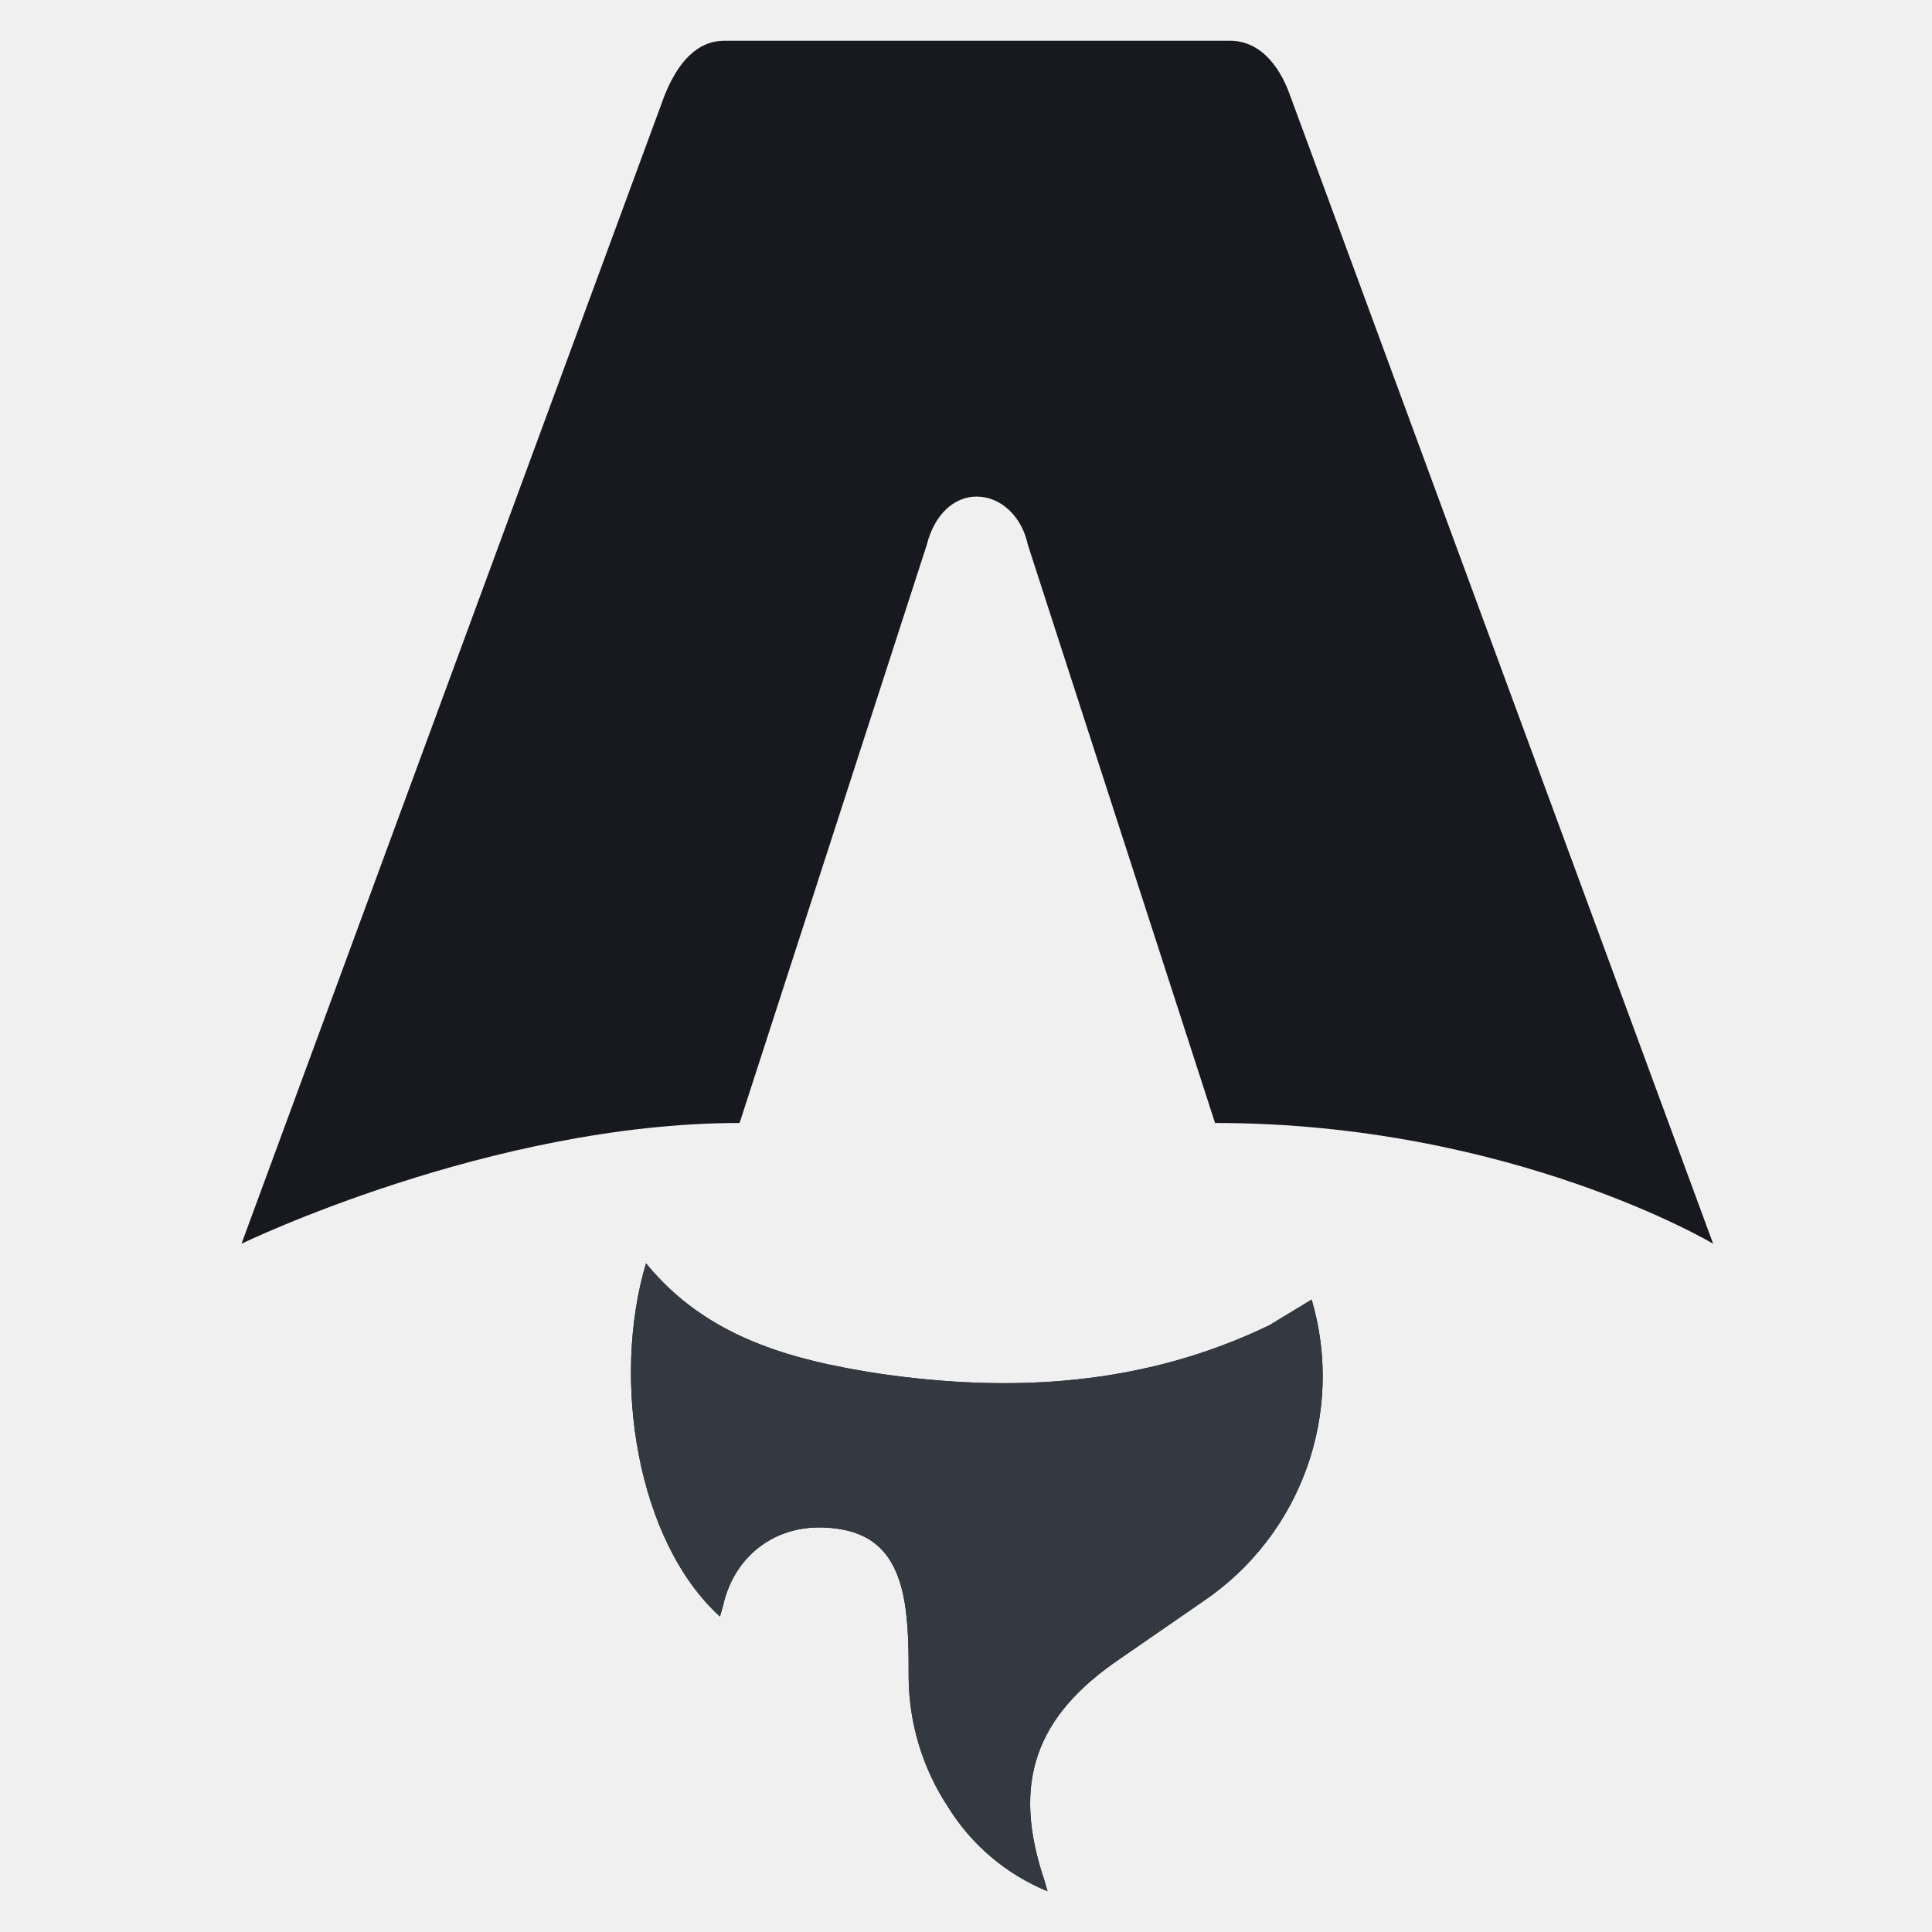
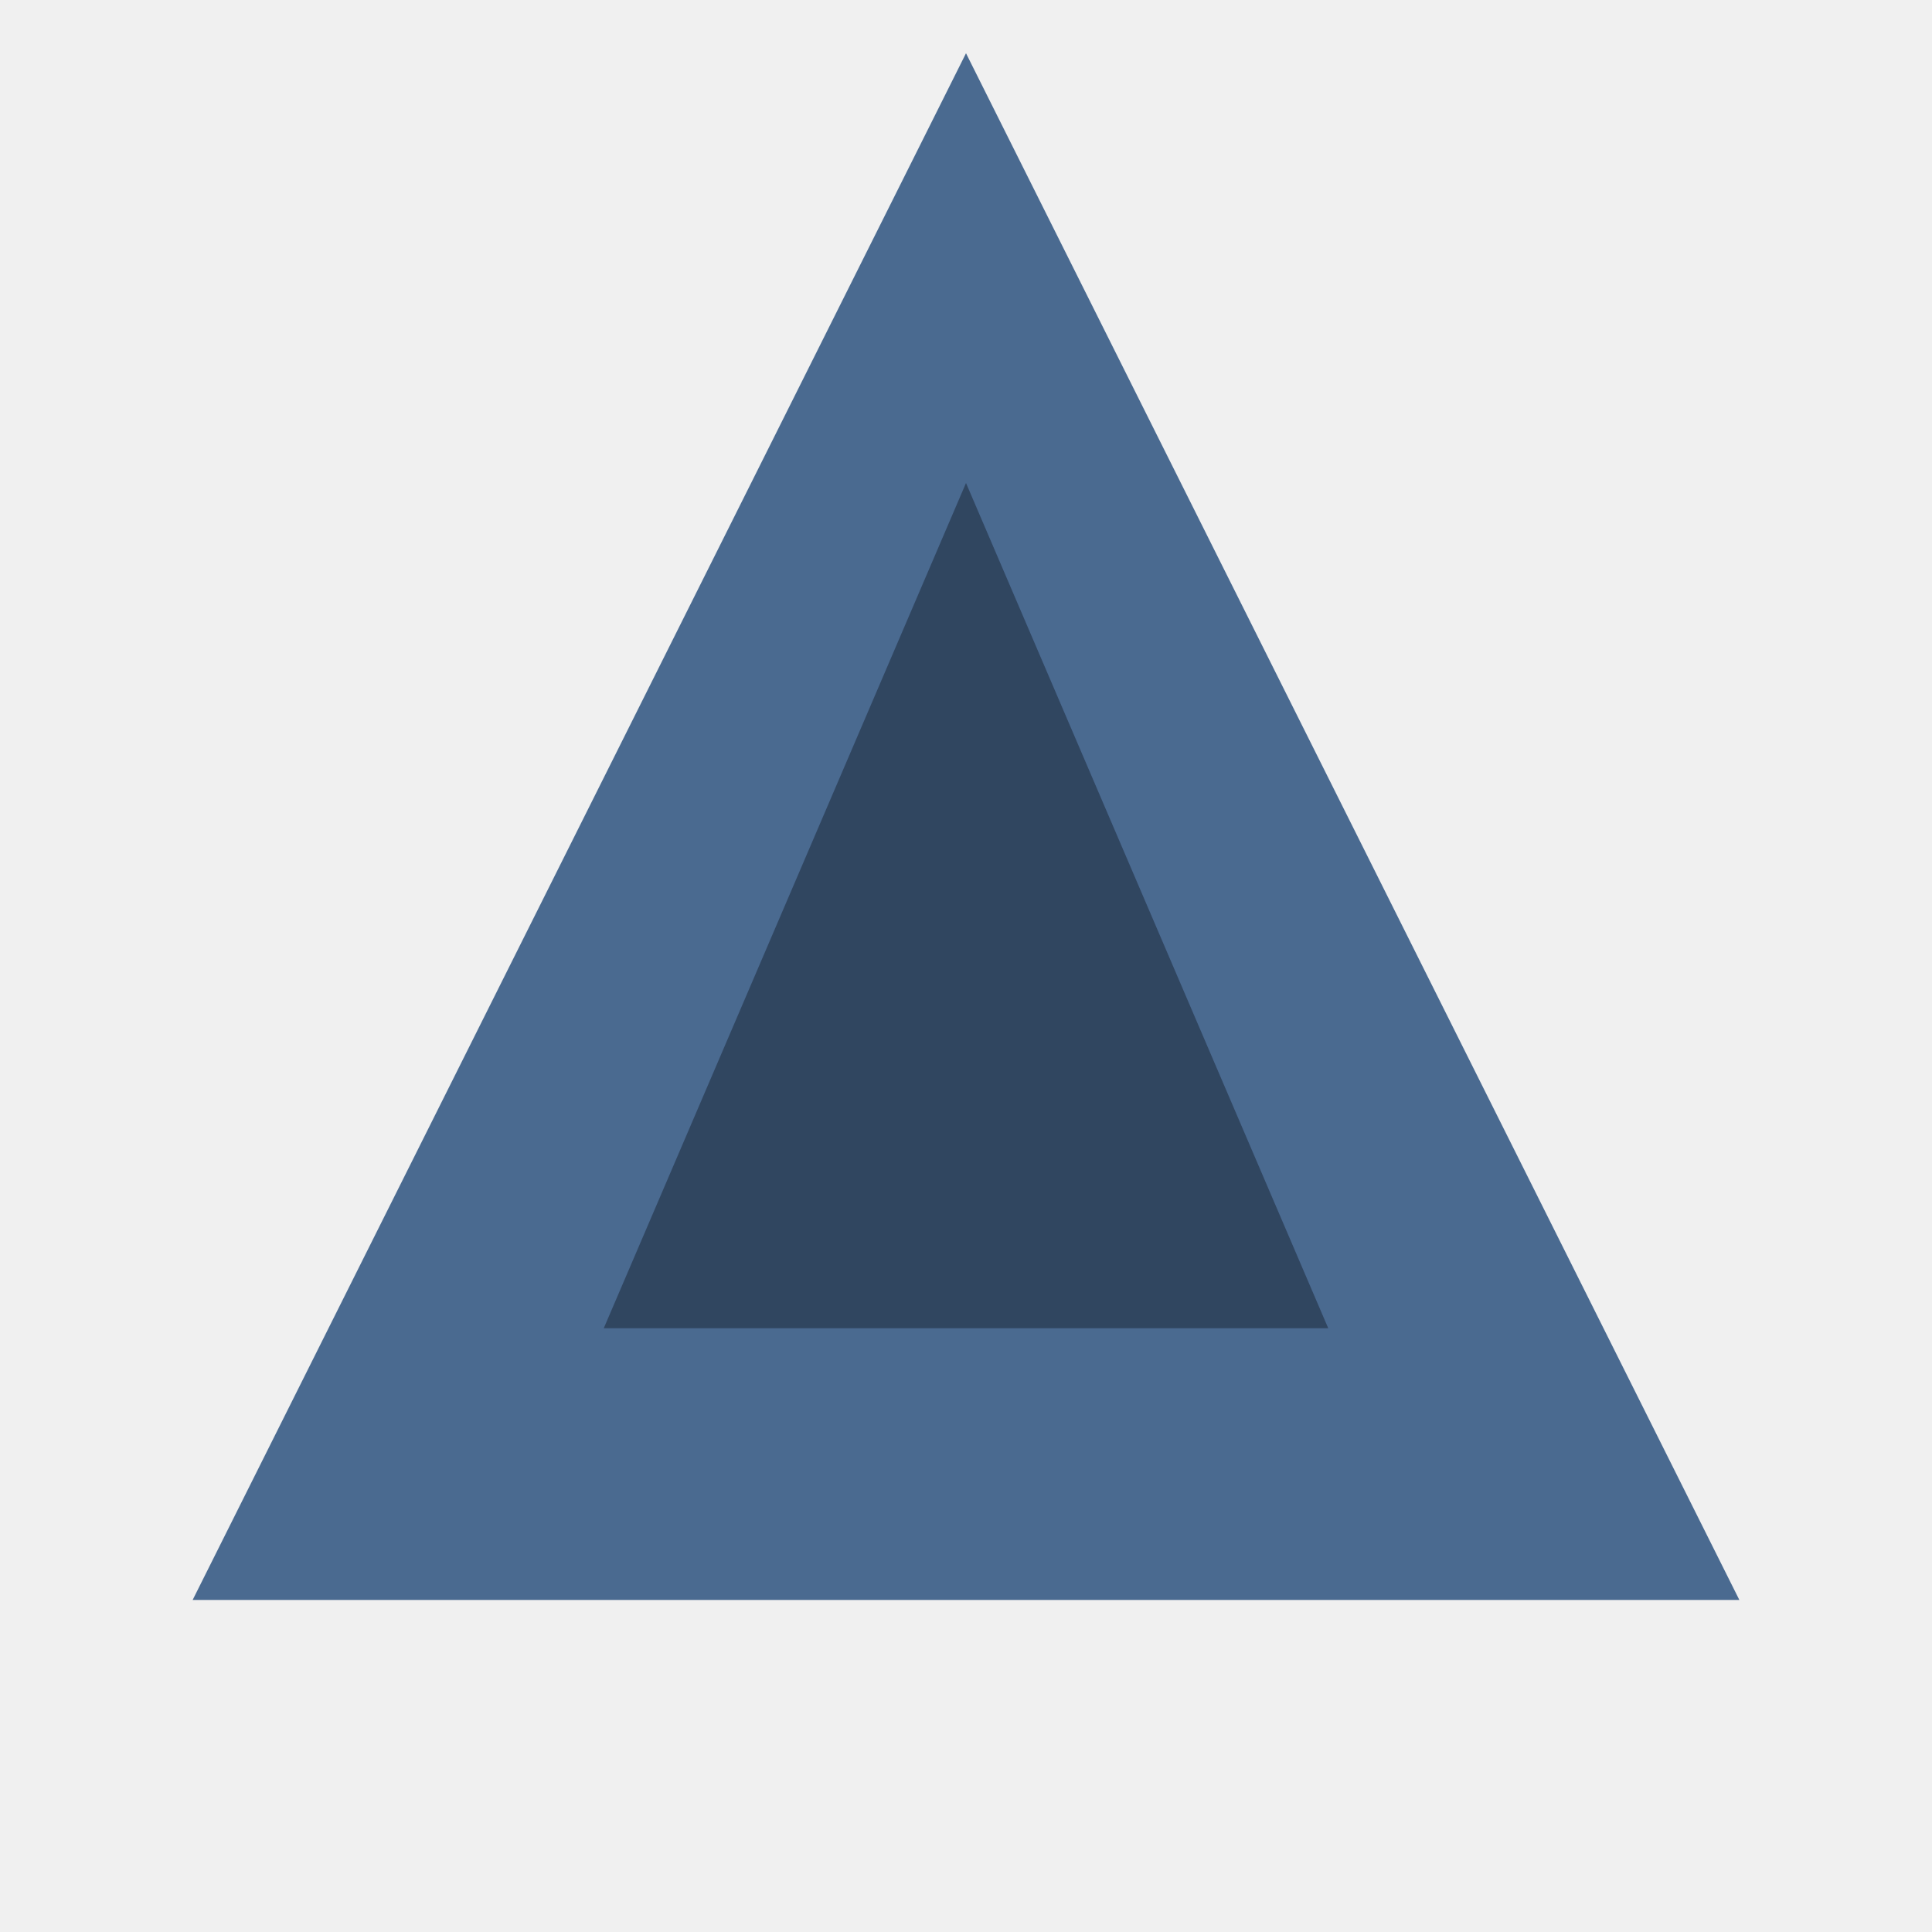
- <svg xmlns="http://www.w3.org/2000/svg" fill="none" viewBox="0 0 128 128">
-   <path d="M47.7 107.1c-5.5-5-7.2-15.7-4.9-23.4 4 4.9 9.6 6.4 15.4 7.3 8.9 1.3 17.6.8 25.9-3.2l2.8-1.7a18 18 0 0 1-7.2 20l-5.5 3.8c-5.6 3.8-7.2 8.2-5 14.7l.2.7a14 14 0 0 1-6.6-5.6 15.8 15.8 0 0 1-2.6-8.6c0-1.5 0-3-.2-4.5-.5-3.7-2.2-5.3-5.5-5.4-3.3-.1-5.9 2-6.6 5.2l-.2.7Z" />
-   <path d="M16 82.4s16.5-8 33-8l12.4-38.3c.5-2 1.8-3.2 3.3-3.2 1.6 0 3 1.3 3.4 3.2l12.4 38.3c19.6 0 33 8 33 8l-28-76c-.8-2.3-2.2-3.7-4-3.7H48c-1.8 0-3.1 1.4-4 3.7l-28 76Z" />
-   <path id="flame" d="M47.7 107.1c-5.5-5-7.2-15.7-4.9-23.4 4 4.9 9.6 6.4 15.4 7.3 8.9 1.3 17.6.8 25.9-3.2l2.8-1.7a18 18 0 0 1-7.2 20l-5.5 3.8c-5.6 3.8-7.2 8.2-5 14.7l.2.7a14 14 0 0 1-6.6-5.6 15.8 15.8 0 0 1-2.6-8.6c0-1.5 0-3-.2-4.5-.5-3.7-2.2-5.3-5.5-5.4-3.3-.1-5.9 2-6.6 5.2l-.2.7Z" />
-   <style>
-     path {
-       fill: #17191E;
-     }
- 
-     #flame {
-       fill: #343841;
-     }
- 
-     @media (prefers-color-scheme: dark) {
-       path {
-         fill: #FFF;
-       }
- 
-       #flame {
-         fill: #BFC1C9;
-       }
-     }
-   </style>
+ <svg xmlns="http://www.w3.org/2000/svg" width="32" height="32" viewBox="0 0 32 32" fill="none">
+   <path d="M16 2L28 26H4L16 2Z" fill="#4A6A90" stroke="#4A6A90" stroke-width="1" />
+   <path d="M16 8L22 22H10L16 8Z" fill="#0a0e1a" opacity="0.4" />
</svg>
